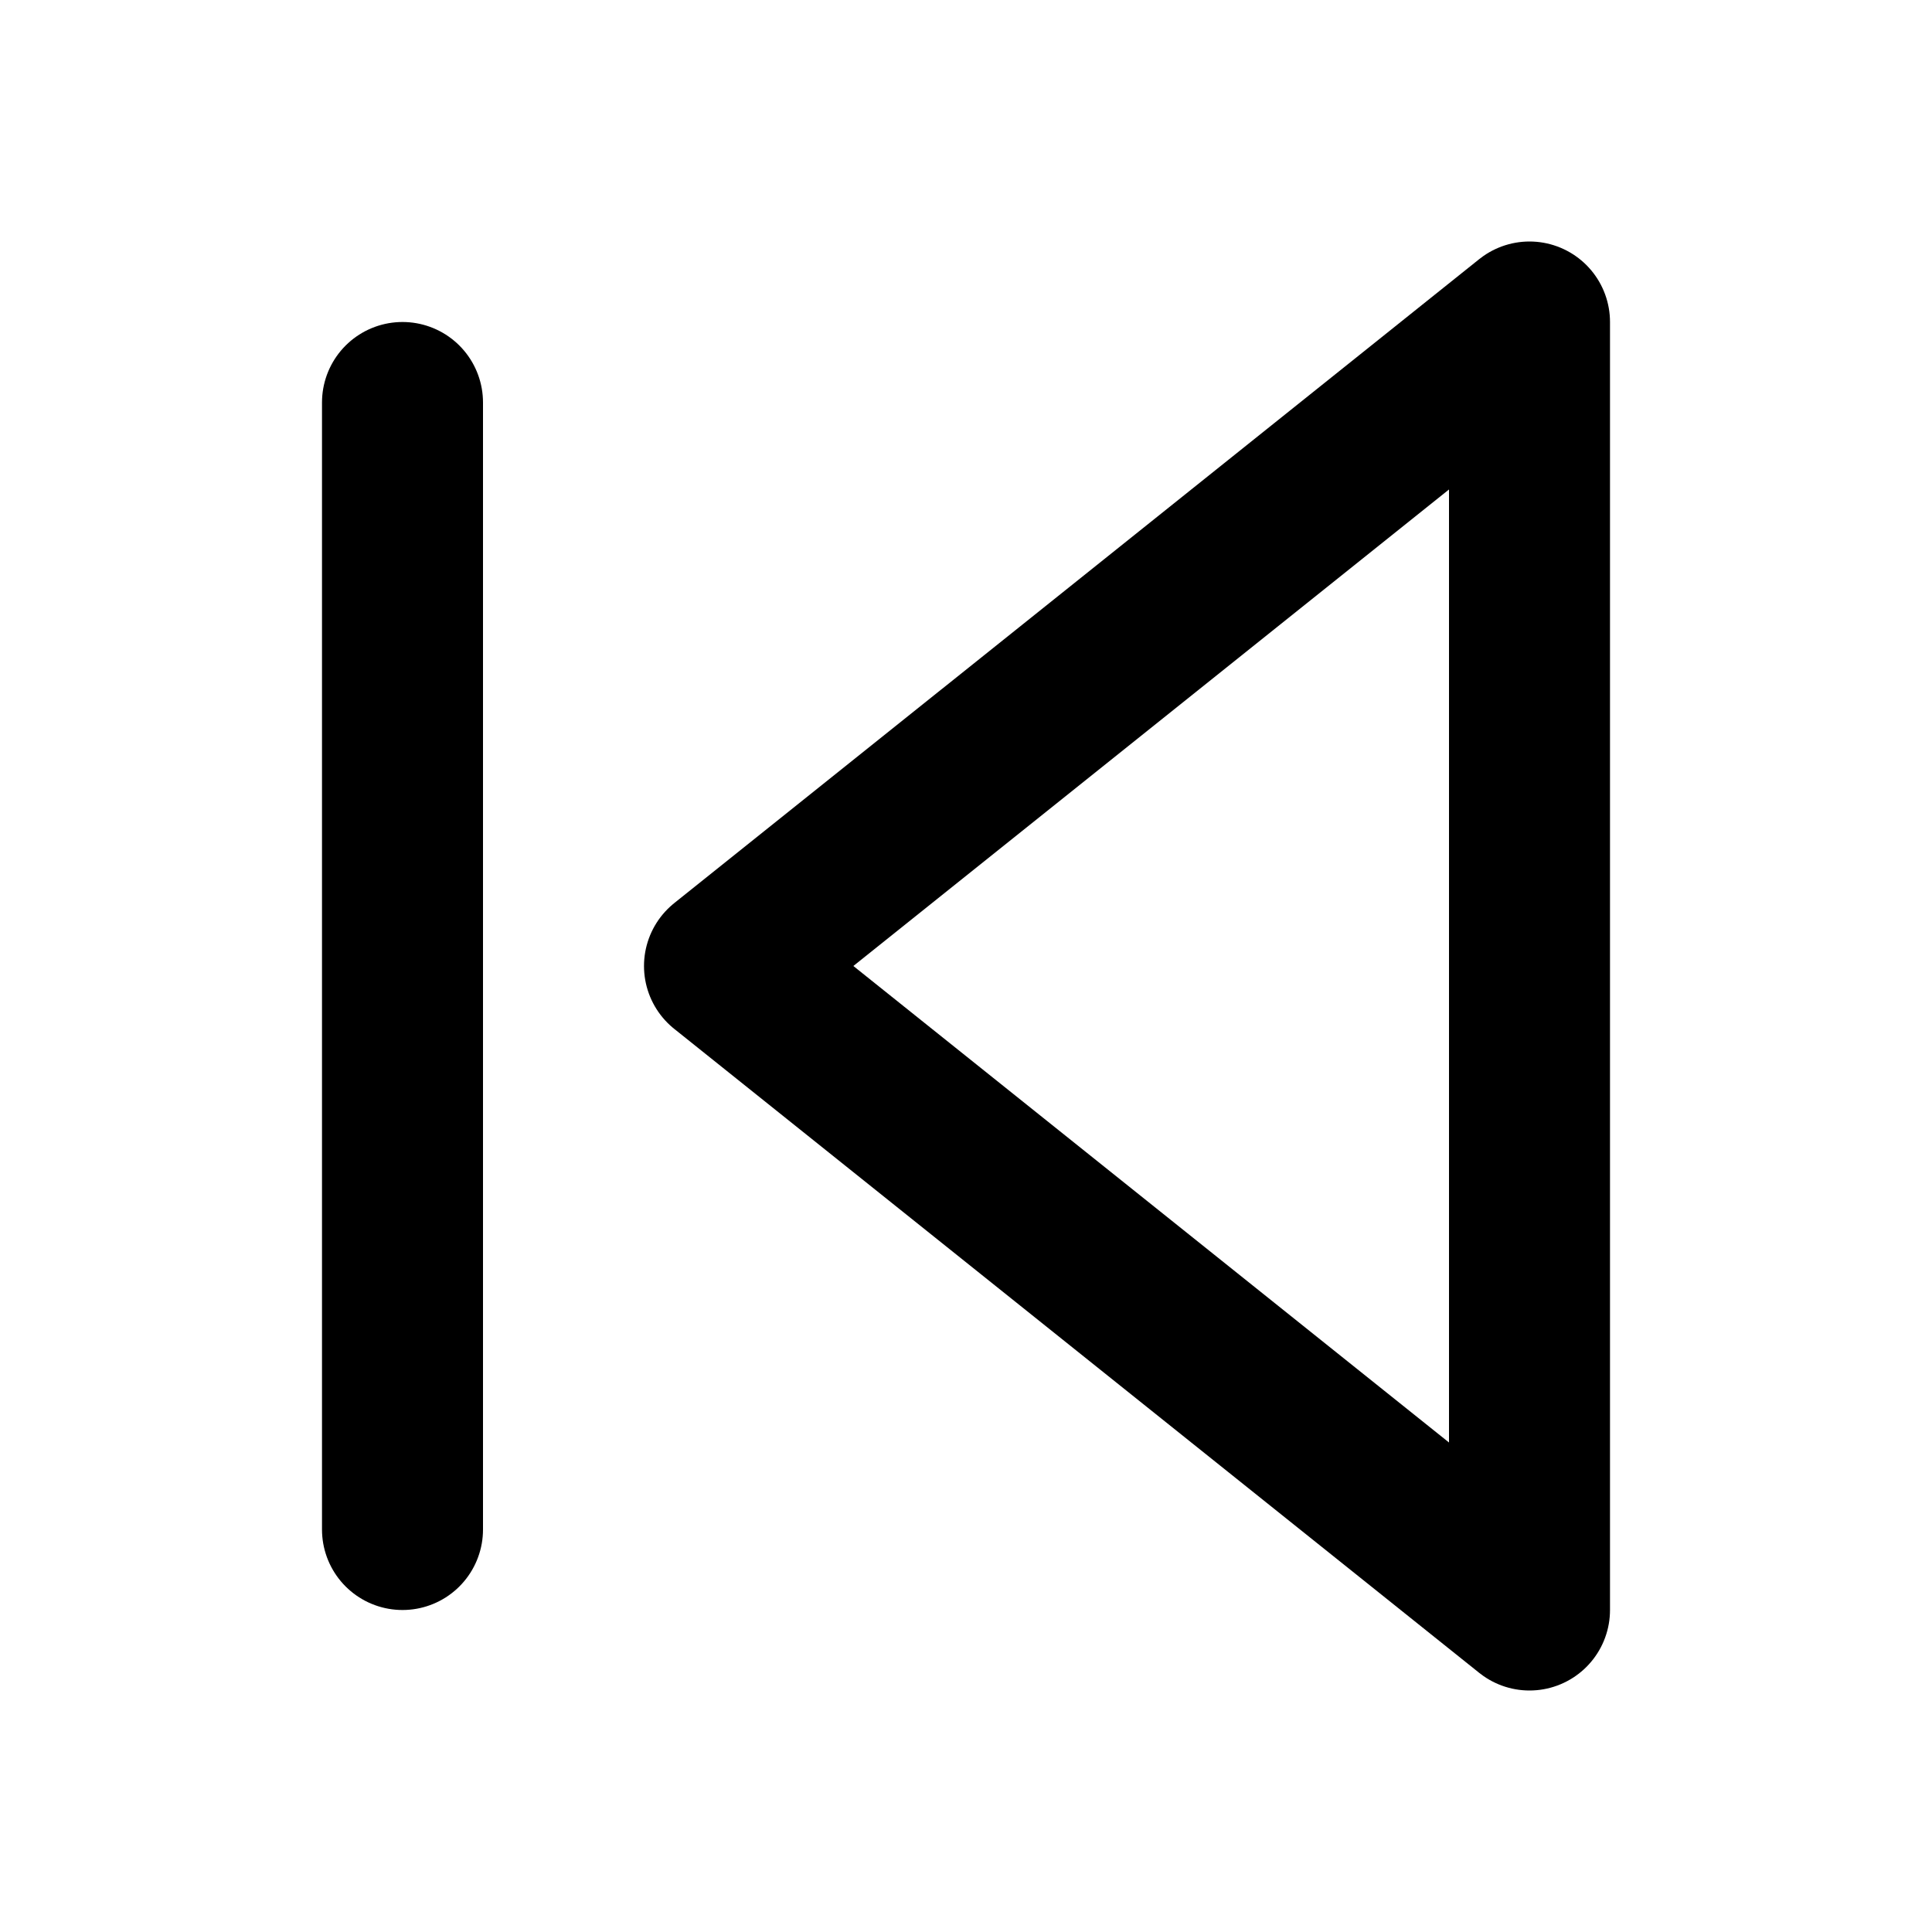
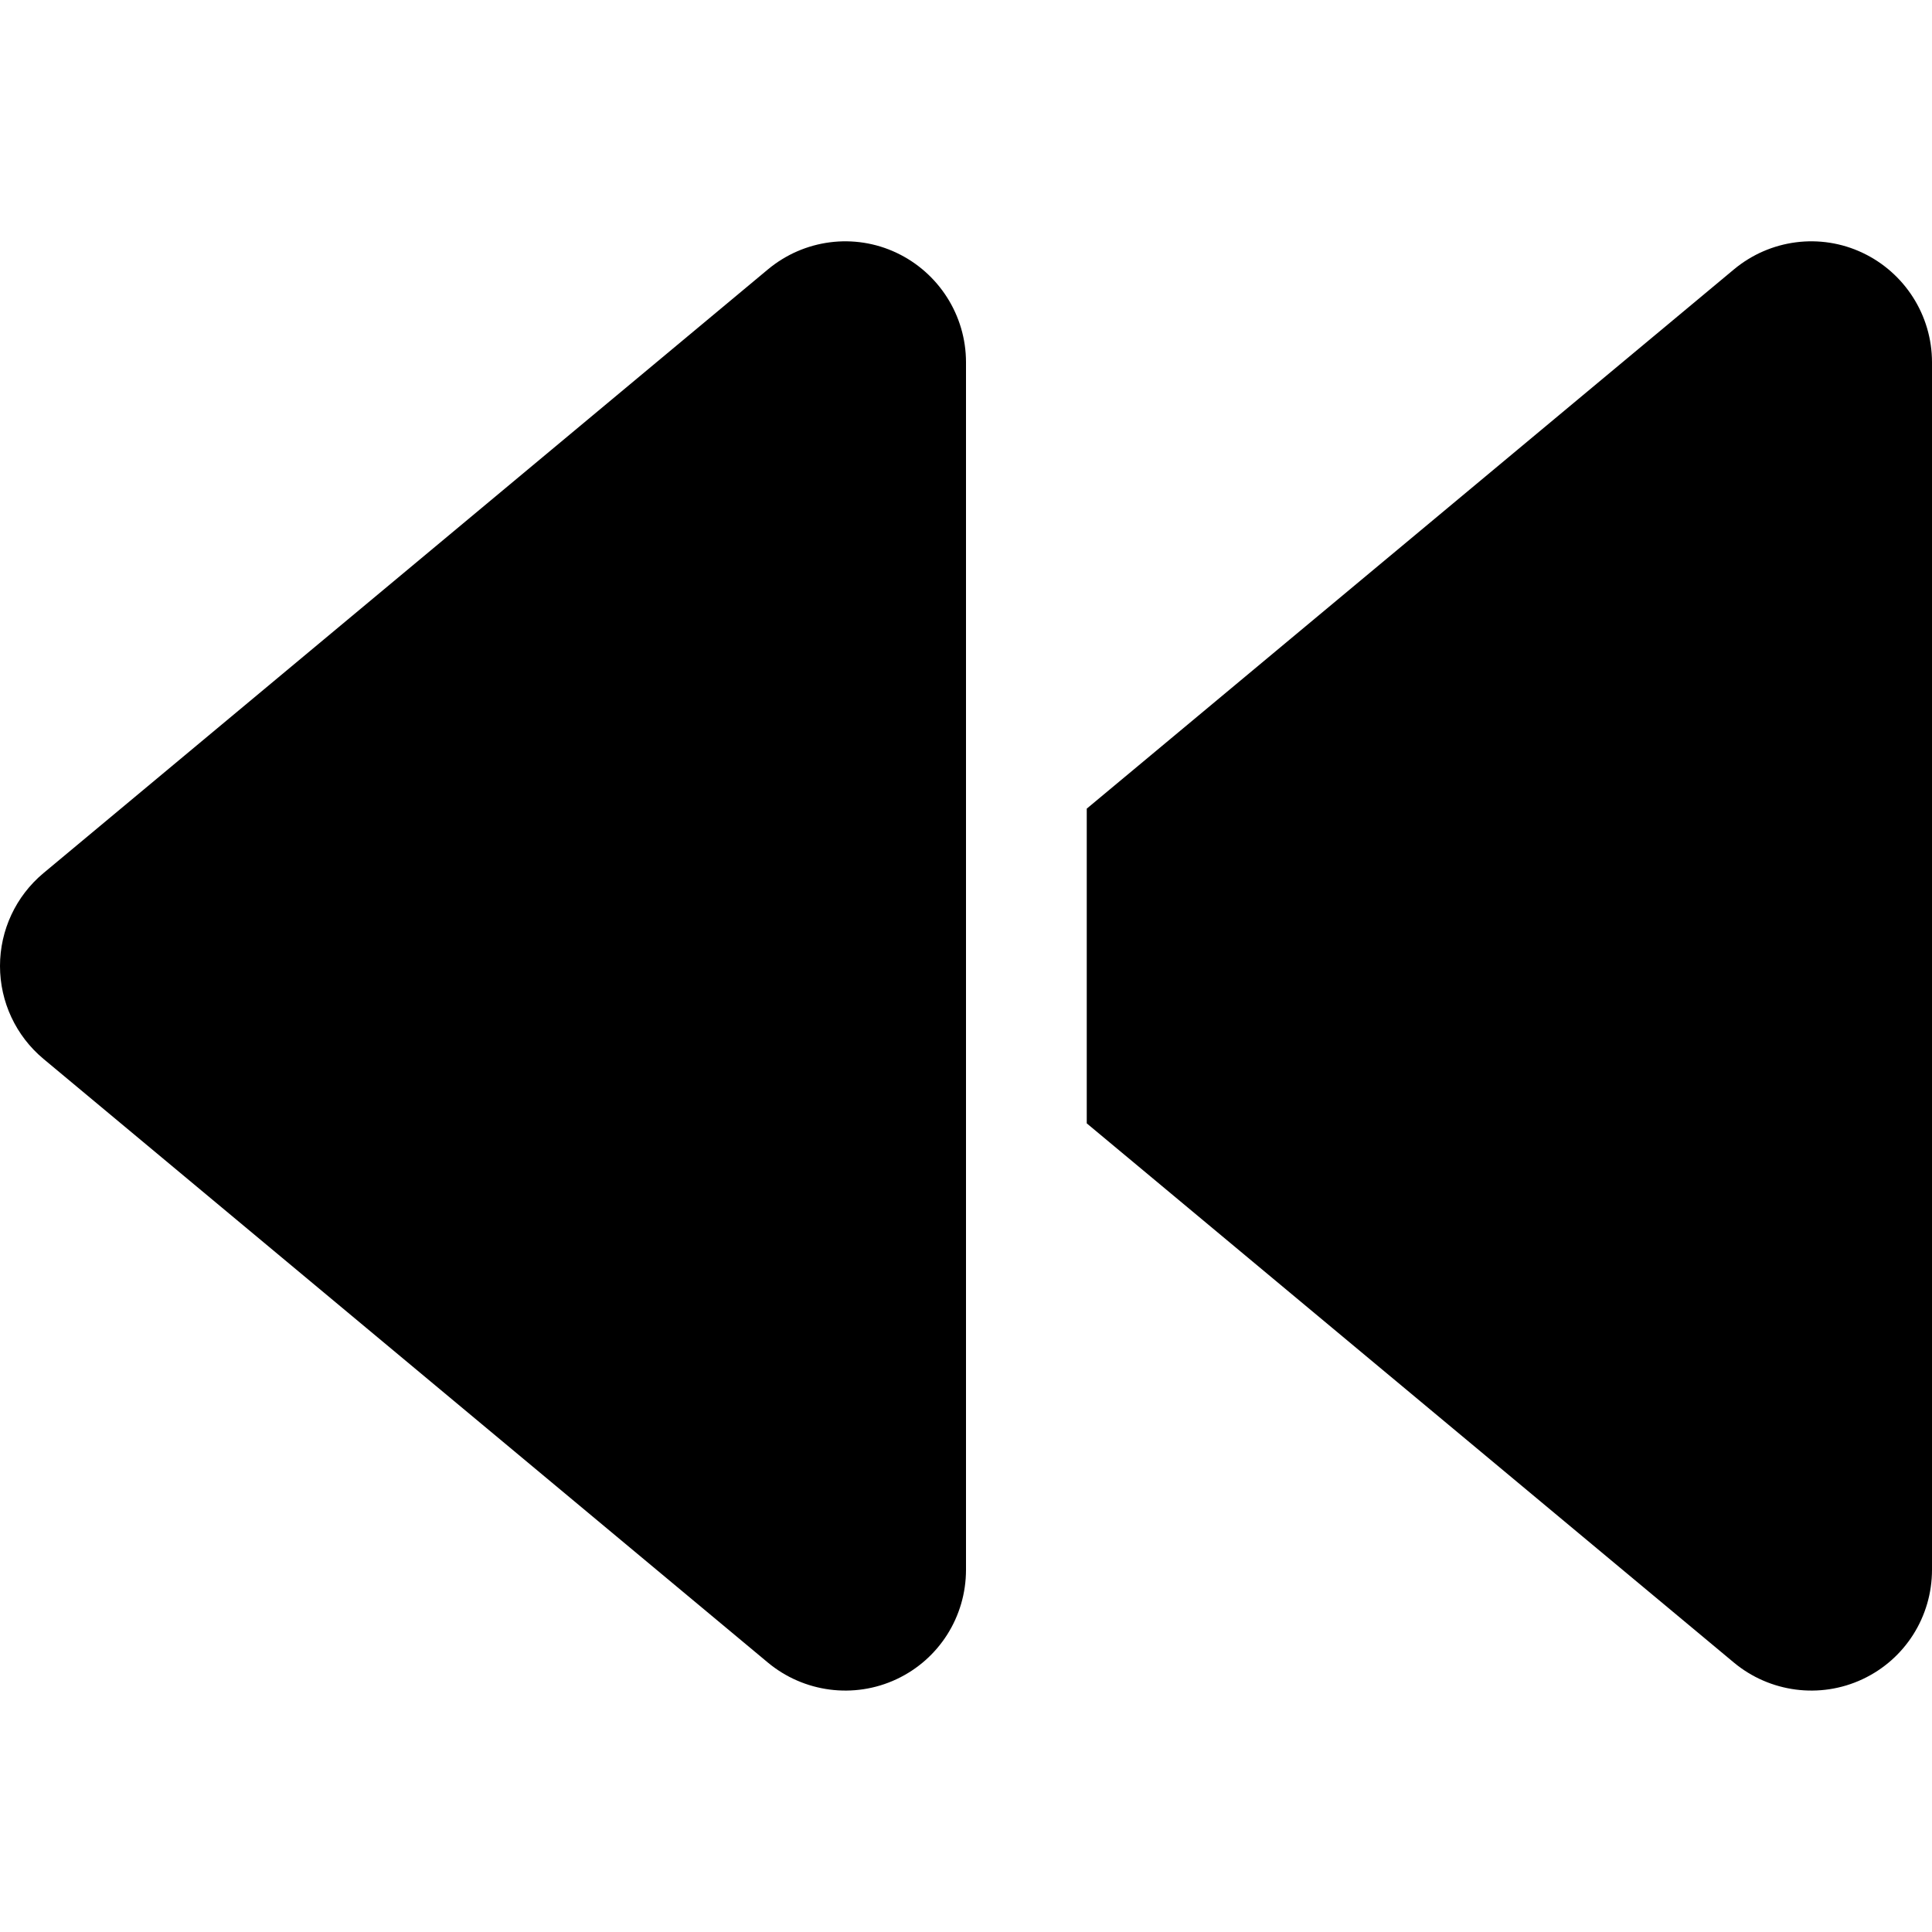
- <svg xmlns="http://www.w3.org/2000/svg" width="24" height="24" viewBox="0 0 24 24" fill="none" stroke="currentColor" stroke-width="2" stroke-linecap="round" stroke-linejoin="round" class="feather feather-skip-back">
-   <polygon points="19 20 9 12 19 4 19 20" />
-   <line x1="5" y1="19" x2="5" y2="5" />
+ <svg xmlns="http://www.w3.org/2000/svg" viewBox="0 0 512 512">
+   <path d="M459.5 440.6c9.5 7.9 22.8 9.7 34.1 4.4s18.4-16.6 18.4-29V96c0-12.4-7.2-23.7-18.4-29s-24.5-3.6-34.1 4.4L288 214.3V256v41.7L459.5 440.6zM256 352V256 128 96c0-12.4-7.2-23.7-18.4-29s-24.5-3.6-34.1 4.4l-192 160C4.2 237.5 0 246.5 0 256s4.2 18.5 11.5 24.6l192 160c9.5 7.9 22.8 9.7 34.1 4.4s18.4-16.6 18.4-29V352z" />
</svg>
